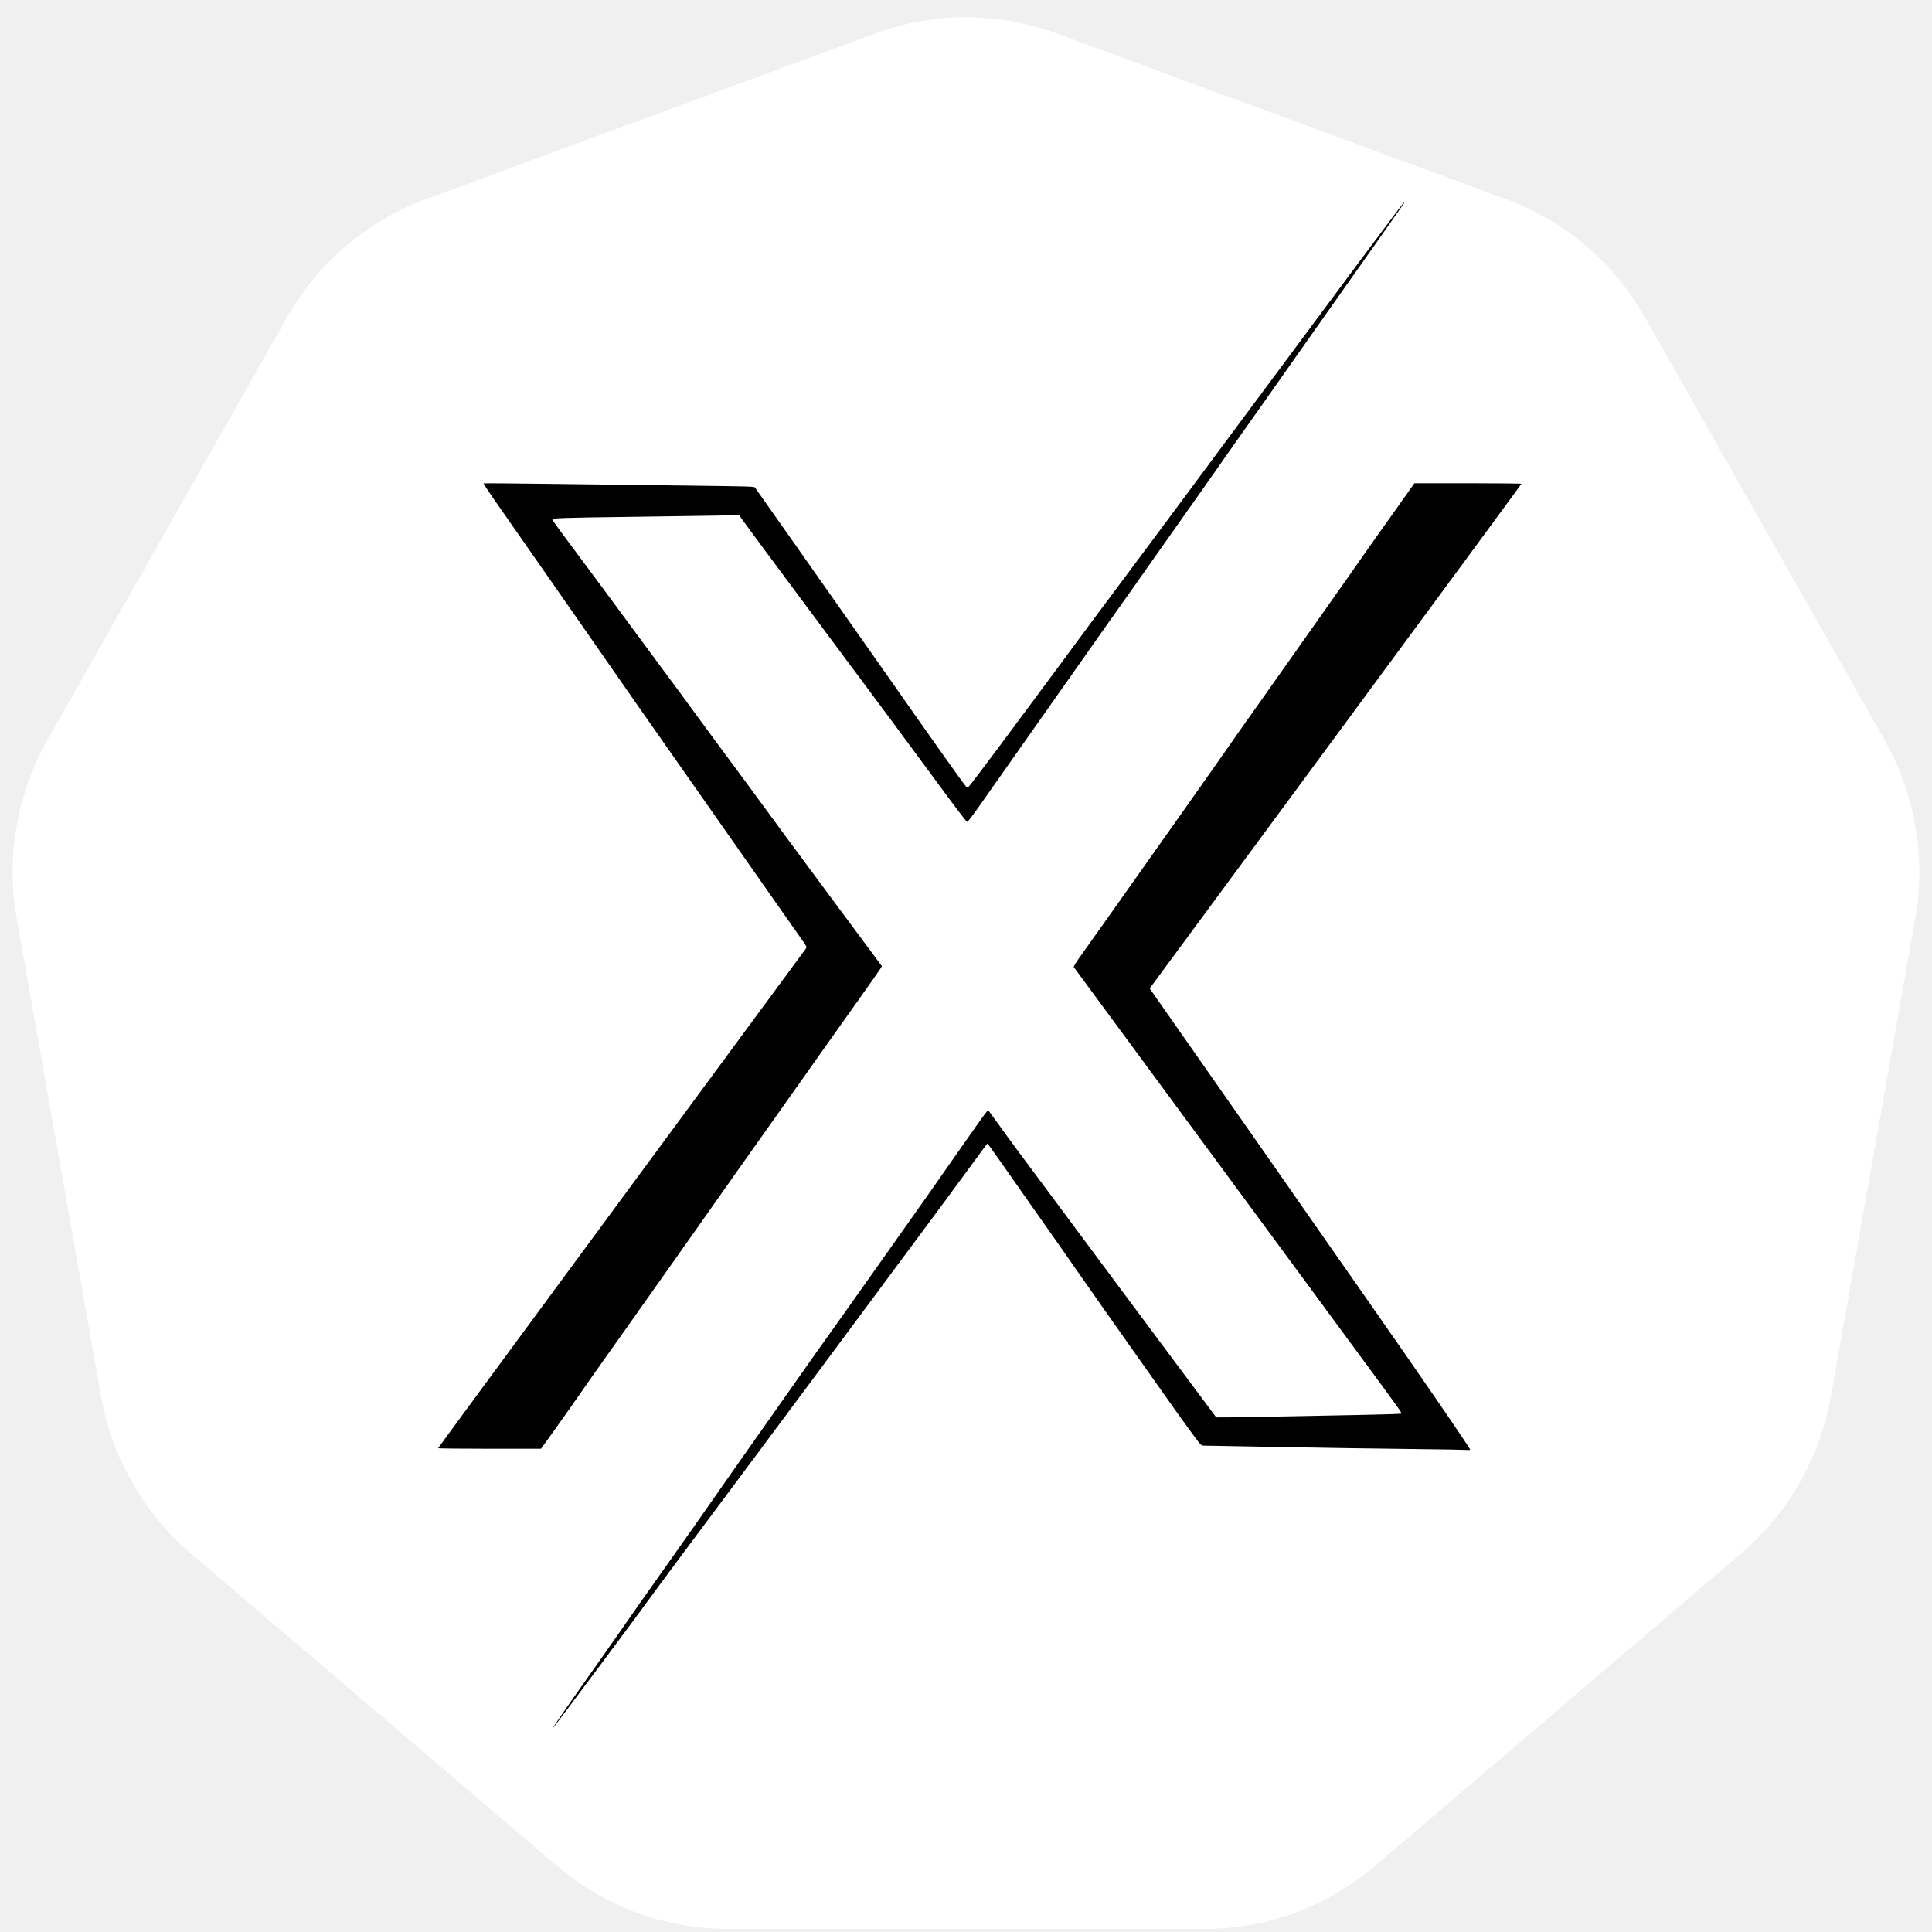
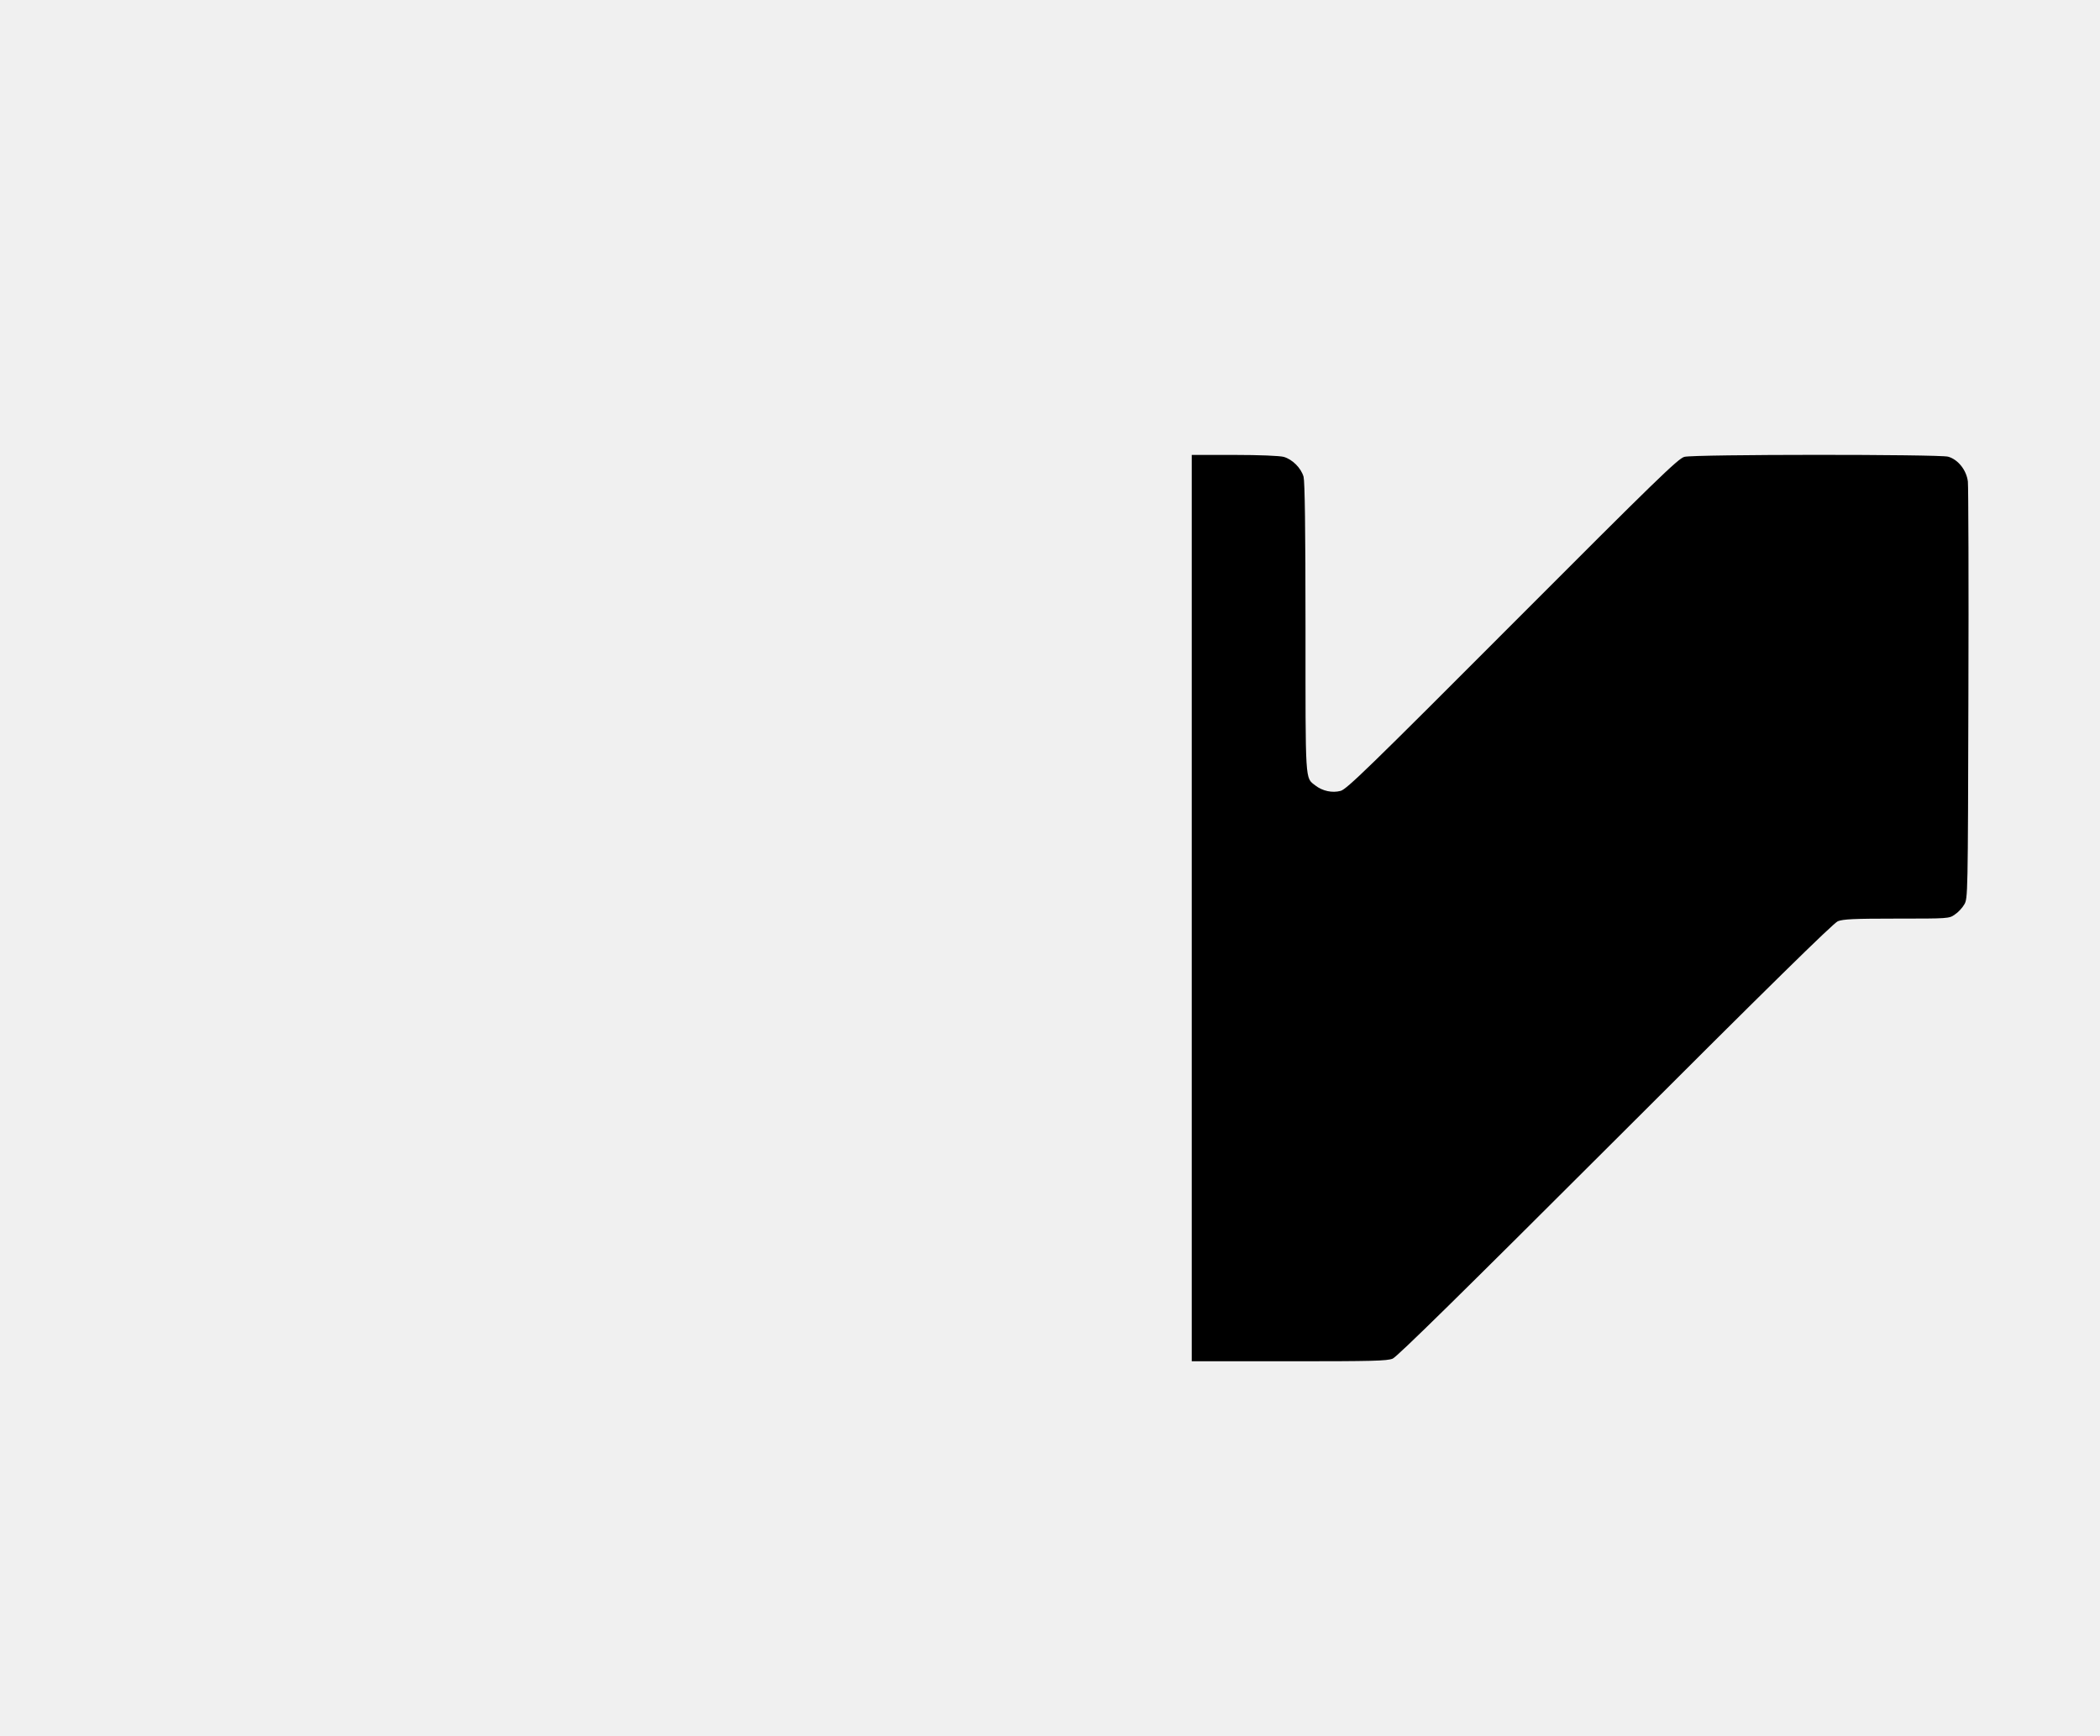
- <svg xmlns="http://www.w3.org/2000/svg" version="1.1" width="2000" height="2000">
-   <svg version="1.1" width="2000" height="2000">
-     <svg width="2000" zoomAndPan="magnify" viewBox="0 0 1500 1500" height="2000" preserveAspectRatio="xMidYMid meet" version="1.0">
-       <defs>
-         <clipPath id="4797906fb6">
-           <path d="M 9 13 L 1491 13 L 1491 1498 L 9 1498 Z M 9 13 " clip-rule="nonzero" />
-         </clipPath>
-         <clipPath id="11d23e9b6e">
-           <path d="M 820.367 25.953 L 1169.477 154.711 C 1214.914 171.473 1252.949 203.777 1276.84 245.906 L 1463.004 574.219 C 1486.918 616.391 1495.395 665.574 1486.973 713.32 L 1421.621 1083.824 C 1413.199 1131.57 1388.422 1174.895 1351.539 1206.363 L 1067.211 1448.941 C 1030.387 1480.359 983.562 1497.617 935.156 1497.617 L 564.844 1497.617 C 516.438 1497.617 469.613 1480.359 432.789 1448.941 L 148.461 1206.363 C 111.578 1174.895 86.801 1131.57 78.379 1083.824 L 13.027 713.32 C 4.605 665.574 13.082 616.391 36.996 574.219 L 223.16 245.906 C 247.051 203.777 285.086 171.473 330.523 154.711 L 679.633 25.953 C 725.051 9.203 774.949 9.203 820.367 25.953 Z M 820.367 25.953 " clip-rule="nonzero" />
-         </clipPath>
-         <clipPath id="e722e6ab5f">
-           <path d="M 0 0 L 1482 0 L 1482 1484.84 L 0 1484.84 Z M 0 0 " clip-rule="nonzero" />
-         </clipPath>
-         <clipPath id="a568012108">
-           <path d="M 811.367 12.953 L 1160.477 141.711 C 1205.914 158.473 1243.949 190.777 1267.84 232.906 L 1454.004 561.219 C 1477.918 603.391 1486.395 652.574 1477.973 700.32 L 1412.621 1070.824 C 1404.199 1118.57 1379.422 1161.895 1342.539 1193.363 L 1058.211 1435.941 C 1021.387 1467.359 974.562 1484.617 926.156 1484.617 L 555.844 1484.617 C 507.438 1484.617 460.613 1467.359 423.789 1435.941 L 139.461 1193.363 C 102.578 1161.895 77.801 1118.57 69.379 1070.824 L 4.027 700.32 C -4.395 652.574 4.082 603.391 27.996 561.219 L 214.16 232.906 C 238.051 190.777 276.086 158.473 321.523 141.711 L 670.633 12.953 C 716.051 -3.797 765.949 -3.797 811.367 12.953 Z M 811.367 12.953 " clip-rule="nonzero" />
-         </clipPath>
-         <clipPath id="44110f496b">
-           <rect x="0" width="1482" y="0" height="1485" />
-         </clipPath>
-       </defs>
-       <g clip-path="url(#4797906fb6)">
-         <g clip-path="url(#11d23e9b6e)">
-           <g transform="matrix(1, 0, 0, 1, 9, 13)">
-             <g clip-path="url(#44110f496b)">
-               <g clip-path="url(#e722e6ab5f)">
-                 <g clip-path="url(#a568012108)">
-                   <rect x="-339" width="2160" fill="#ffffff" height="2160" y="-343" fill-opacity="1" />
-                 </g>
-               </g>
-             </g>
-           </g>
-         </g>
-       </g>
-       <path fill="#000000" d="M 1085.453 162.98 C 1072.746 179.855 1053.594 205.484 1047.871 213.27 C 1040.602 223.16 1019.266 251.91 1002.434 274.504 C 990.02 291.172 977.617 307.855 965.234 324.547 C 944.973 351.863 934.645 365.773 922.574 382.016 C 915.535 391.492 904.316 406.594 897.645 415.578 C 890.973 424.562 876.527 443.941 865.547 458.645 C 847.516 482.785 841.508 490.891 821.062 518.637 C 817.691 523.211 809.066 534.84 801.895 544.477 C 793.203 556.152 784.52 567.836 775.844 579.523 C 764.086 595.359 753.145 609.742 751.668 611.301 C 751.301 611.688 750.602 611.312 749.645 610.207 C 747.551 607.793 722.164 572.027 696.238 534.973 C 690.641 526.969 675.145 504.914 661.805 485.969 C 648.465 467.02 631.355 442.695 623.785 431.914 C 615.195 419.688 606.594 407.473 597.973 395.27 L 585.93 378.227 L 582.875 377.871 C 581.195 377.68 557.5 377.273 530.219 376.969 C 496.211 376.582 462.207 376.16 428.199 375.703 C 399.371 375.309 375.637 375.129 375.465 375.305 C 375.289 375.48 378.844 380.938 383.363 387.434 C 395.711 405.188 422.578 443.688 438.027 465.77 C 445.57 476.551 459.898 497.133 469.875 511.508 C 488.051 537.703 491.672 542.891 516.641 578.477 C 525.773 591.492 534.895 604.512 544.012 617.539 C 551.668 628.48 563.941 645.992 571.285 656.445 C 578.629 666.898 592.215 686.277 601.477 699.512 C 610.738 712.742 620.172 726.176 622.445 729.367 C 626.359 734.867 626.527 735.234 625.68 736.496 C 625.188 737.227 560.746 824.695 482.473 930.871 C 404.195 1037.051 340.152 1124.125 340.148 1124.367 C 340.145 1124.613 358.117 1124.809 380.086 1124.805 L 420.031 1124.793 L 425.949 1116.637 C 432.844 1107.125 446.727 1087.461 454.352 1076.402 C 459.527 1068.898 462.625 1064.516 485.203 1032.742 C 491.121 1024.414 503.406 1007.039 512.504 994.133 C 521.602 981.23 534.344 963.188 540.82 954.039 C 547.301 944.891 555.762 932.863 559.629 927.309 C 563.492 921.754 572.836 908.523 580.391 897.906 C 587.949 887.289 597.711 873.523 602.082 867.316 C 606.457 861.109 615.246 848.68 621.617 839.695 C 627.988 830.711 634.977 820.82 637.152 817.715 C 639.324 814.613 650.371 799.051 661.699 783.137 C 673.031 767.223 682.836 753.289 683.492 752.176 L 684.691 750.148 L 675.949 738.344 C 665.32 724.008 654.684 709.676 644.039 695.352 C 631.297 678.199 616.164 657.75 610.414 649.91 C 582.82 612.285 569.438 594.109 559.621 580.934 C 553.742 573.039 544.52 560.504 539.129 553.082 C 533.738 545.66 523.34 531.531 516.016 521.688 C 508.691 511.844 494.551 492.695 484.59 479.137 C 474.629 465.578 460.281 446.199 452.707 436.07 C 436.457 414.344 429.301 404.543 428.875 403.438 C 428.418 402.25 435.559 401.988 486.562 401.324 C 511.062 401.008 540.734 400.574 552.496 400.363 L 573.879 399.984 L 577.41 404.957 C 580.605 409.465 599.25 434.605 633.07 480.027 C 685.457 550.383 704.703 576.328 724.488 603.281 C 741.211 626.062 750.211 637.949 750.891 638.148 C 751.219 638.246 754.848 633.578 758.953 627.781 C 768.172 614.777 793.953 578.145 809.02 556.652 C 815.199 547.832 824.051 535.27 828.684 528.734 C 834.488 520.535 840.27 512.32 846.023 504.082 C 850.93 497.059 859.602 484.766 865.301 476.762 C 876.371 461.211 879.848 456.289 903.254 423.004 C 911.527 411.242 924.086 393.465 931.16 383.5 C 938.234 373.539 945.191 363.648 946.617 361.523 C 948.039 359.402 952.715 352.719 957 346.676 C 973.434 323.5 989.844 300.23 1008.316 273.91 C 1018.859 258.879 1033.656 237.898 1041.195 227.281 C 1054.816 208.098 1089.102 159.352 1089.977 157.93 C 1090.227 157.523 1090.293 157.188 1090.121 157.188 C 1089.953 157.188 1087.852 159.793 1085.453 162.98 M 1095.332 379.195 C 1092.992 382.52 1090.641 385.836 1088.277 389.145 C 1074.184 408.852 1051.73 440.664 1045.352 449.961 C 1043.195 453.102 1032.707 467.969 1022.047 482.996 C 1011.387 498.023 997.891 517.137 992.051 525.469 C 986.215 533.797 979.801 542.887 977.801 545.664 C 973.141 552.125 961.535 568.613 946.027 590.809 C 934.938 606.676 901.793 653.633 883.875 678.855 C 879.996 684.32 870.004 698.457 861.672 710.273 C 853.34 722.086 843.523 735.906 839.855 740.98 C 835.793 746.605 833.379 750.457 833.68 750.848 C 834.207 751.535 866.027 794.738 891.457 829.301 C 914.234 860.25 975.672 943.652 1014.418 996.211 C 1029.969 1017.309 1061.742 1060.5 1072.25 1074.824 C 1087.66 1095.828 1088.566 1097.152 1087.82 1097.566 C 1087.422 1097.789 1071.324 1098.27 1052.051 1098.641 C 1032.773 1099.008 1003.906 1099.566 987.898 1099.883 C 971.891 1100.199 955.531 1100.457 951.543 1100.457 L 944.293 1100.461 L 928.078 1078.719 C 897.367 1037.535 883.809 1019.332 871.488 1002.746 C 864.695 993.598 854.762 980.234 849.414 973.047 C 844.066 965.859 831.246 948.617 820.922 934.734 C 811.348 921.863 801.773 908.992 792.203 896.125 C 786.734 888.773 779.109 878.348 775.258 872.957 C 771.406 867.566 768.027 862.91 767.754 862.605 C 767.457 862.277 766.766 862.5 766.039 863.156 C 765.371 863.762 757.73 874.434 749.059 886.875 C 727.723 917.484 711.699 940.266 690.109 970.672 C 680.133 984.719 666.227 1004.367 659.203 1014.328 C 652.176 1024.293 645.055 1034.316 643.371 1036.605 C 640.34 1040.727 633.898 1049.844 608.129 1086.5 C 600.781 1096.957 590.883 1110.988 586.133 1117.688 C 581.387 1124.383 571.062 1139.086 563.191 1150.355 C 542.82 1179.531 533.016 1193.504 523.387 1207.082 C 501.773 1237.555 488.445 1256.48 483.59 1263.59 C 481.633 1266.461 475.109 1275.773 469.098 1284.277 C 440.203 1325.16 427.504 1343.5 429.383 1341.625 C 430.684 1340.328 499.863 1247.551 504.68 1240.645 C 507.254 1236.953 546.5 1184.188 590.832 1124.812 C 607.297 1102.762 629.996 1072.258 641.277 1057.023 C 654.922 1038.605 668.582 1020.191 682.262 1001.781 C 727.109 941.426 747.227 914.23 756.562 901.34 C 761.938 893.918 766.469 887.84 766.633 887.832 C 766.797 887.824 771.742 894.688 777.621 903.078 C 783.5 911.473 793.496 925.703 799.832 934.703 C 820.371 963.891 834.523 984.086 842.938 996.215 C 847.469 1002.746 852.426 1009.832 853.953 1011.953 C 855.48 1014.078 862.824 1024.504 870.277 1035.121 C 877.727 1045.738 885.176 1056.297 886.828 1058.582 C 888.48 1060.871 893.594 1068.086 898.195 1074.621 C 916.789 1101.035 929.969 1119.258 931.562 1120.762 L 933.25 1122.352 L 968.297 1123 C 1028.207 1124.105 1069.809 1124.754 1103.133 1125.105 C 1120.773 1125.289 1136.613 1125.57 1138.328 1125.727 C 1140.043 1125.883 1141.445 1125.77 1141.445 1125.469 C 1141.445 1124.434 1101.73 1066.551 1065.801 1015.223 C 1061.227 1008.688 1053.57 997.727 1048.789 990.867 C 1043.055 982.645 1037.309 974.426 1031.555 966.215 C 1024.906 956.723 1018.277 947.219 1011.66 937.703 C 1004.355 927.199 997.039 916.707 989.707 906.223 C 984.996 899.492 980.289 892.762 975.59 886.027 C 969.625 877.457 909.848 792.02 895.348 771.336 L 892.609 767.426 L 1036.918 571.75 C 1116.289 464.129 1181.23 375.875 1181.234 375.633 C 1181.238 375.387 1162.547 375.188 1139.695 375.188 L 1098.145 375.188 Z M 1095.332 379.195 " fill-opacity="1" fill-rule="evenodd" />
-     </svg>
-   </svg>
-   <style>@media (prefers-color-scheme: light) { :root { filter: none; } }
- @media (prefers-color-scheme: dark) { :root { filter: none; } }
- </style>
+ <svg xmlns="http://www.w3.org/2000/svg" version="1.0" width="1200pt" height="992pt" viewBox="0 0 1200 992" preserveAspectRatio="xMidYMid meet">
+   <g transform="translate(0,992) scale(0.1,-0.1)" fill="#000000" stroke="none">
+     <path d="M6810 4730 l0 -2590 555 0 c478 0 561 2 593 15 26 11 399 378 1272 1250 874 874 1246 1239 1272 1250 31 12 90 15 336 15 294 0 300 0 332 23 19 12 43 38 54 57 21 35 21 46 24 1200 2 641 0 1189 -3 1218 -8 65 -56 126 -113 142 -51 14 -1453 14 -1507 -1 -35 -9 -161 -131 -982 -954 -822 -824 -947 -945 -982 -955 -48 -13 -104 -1 -145 31 -59 46 -56 5 -56 901 0 567 -4 835 -11 863 -14 50 -64 100 -114 114 -24 6 -137 11 -282 11 l-243 0 0 -2590z" />
+   </g>
</svg>
